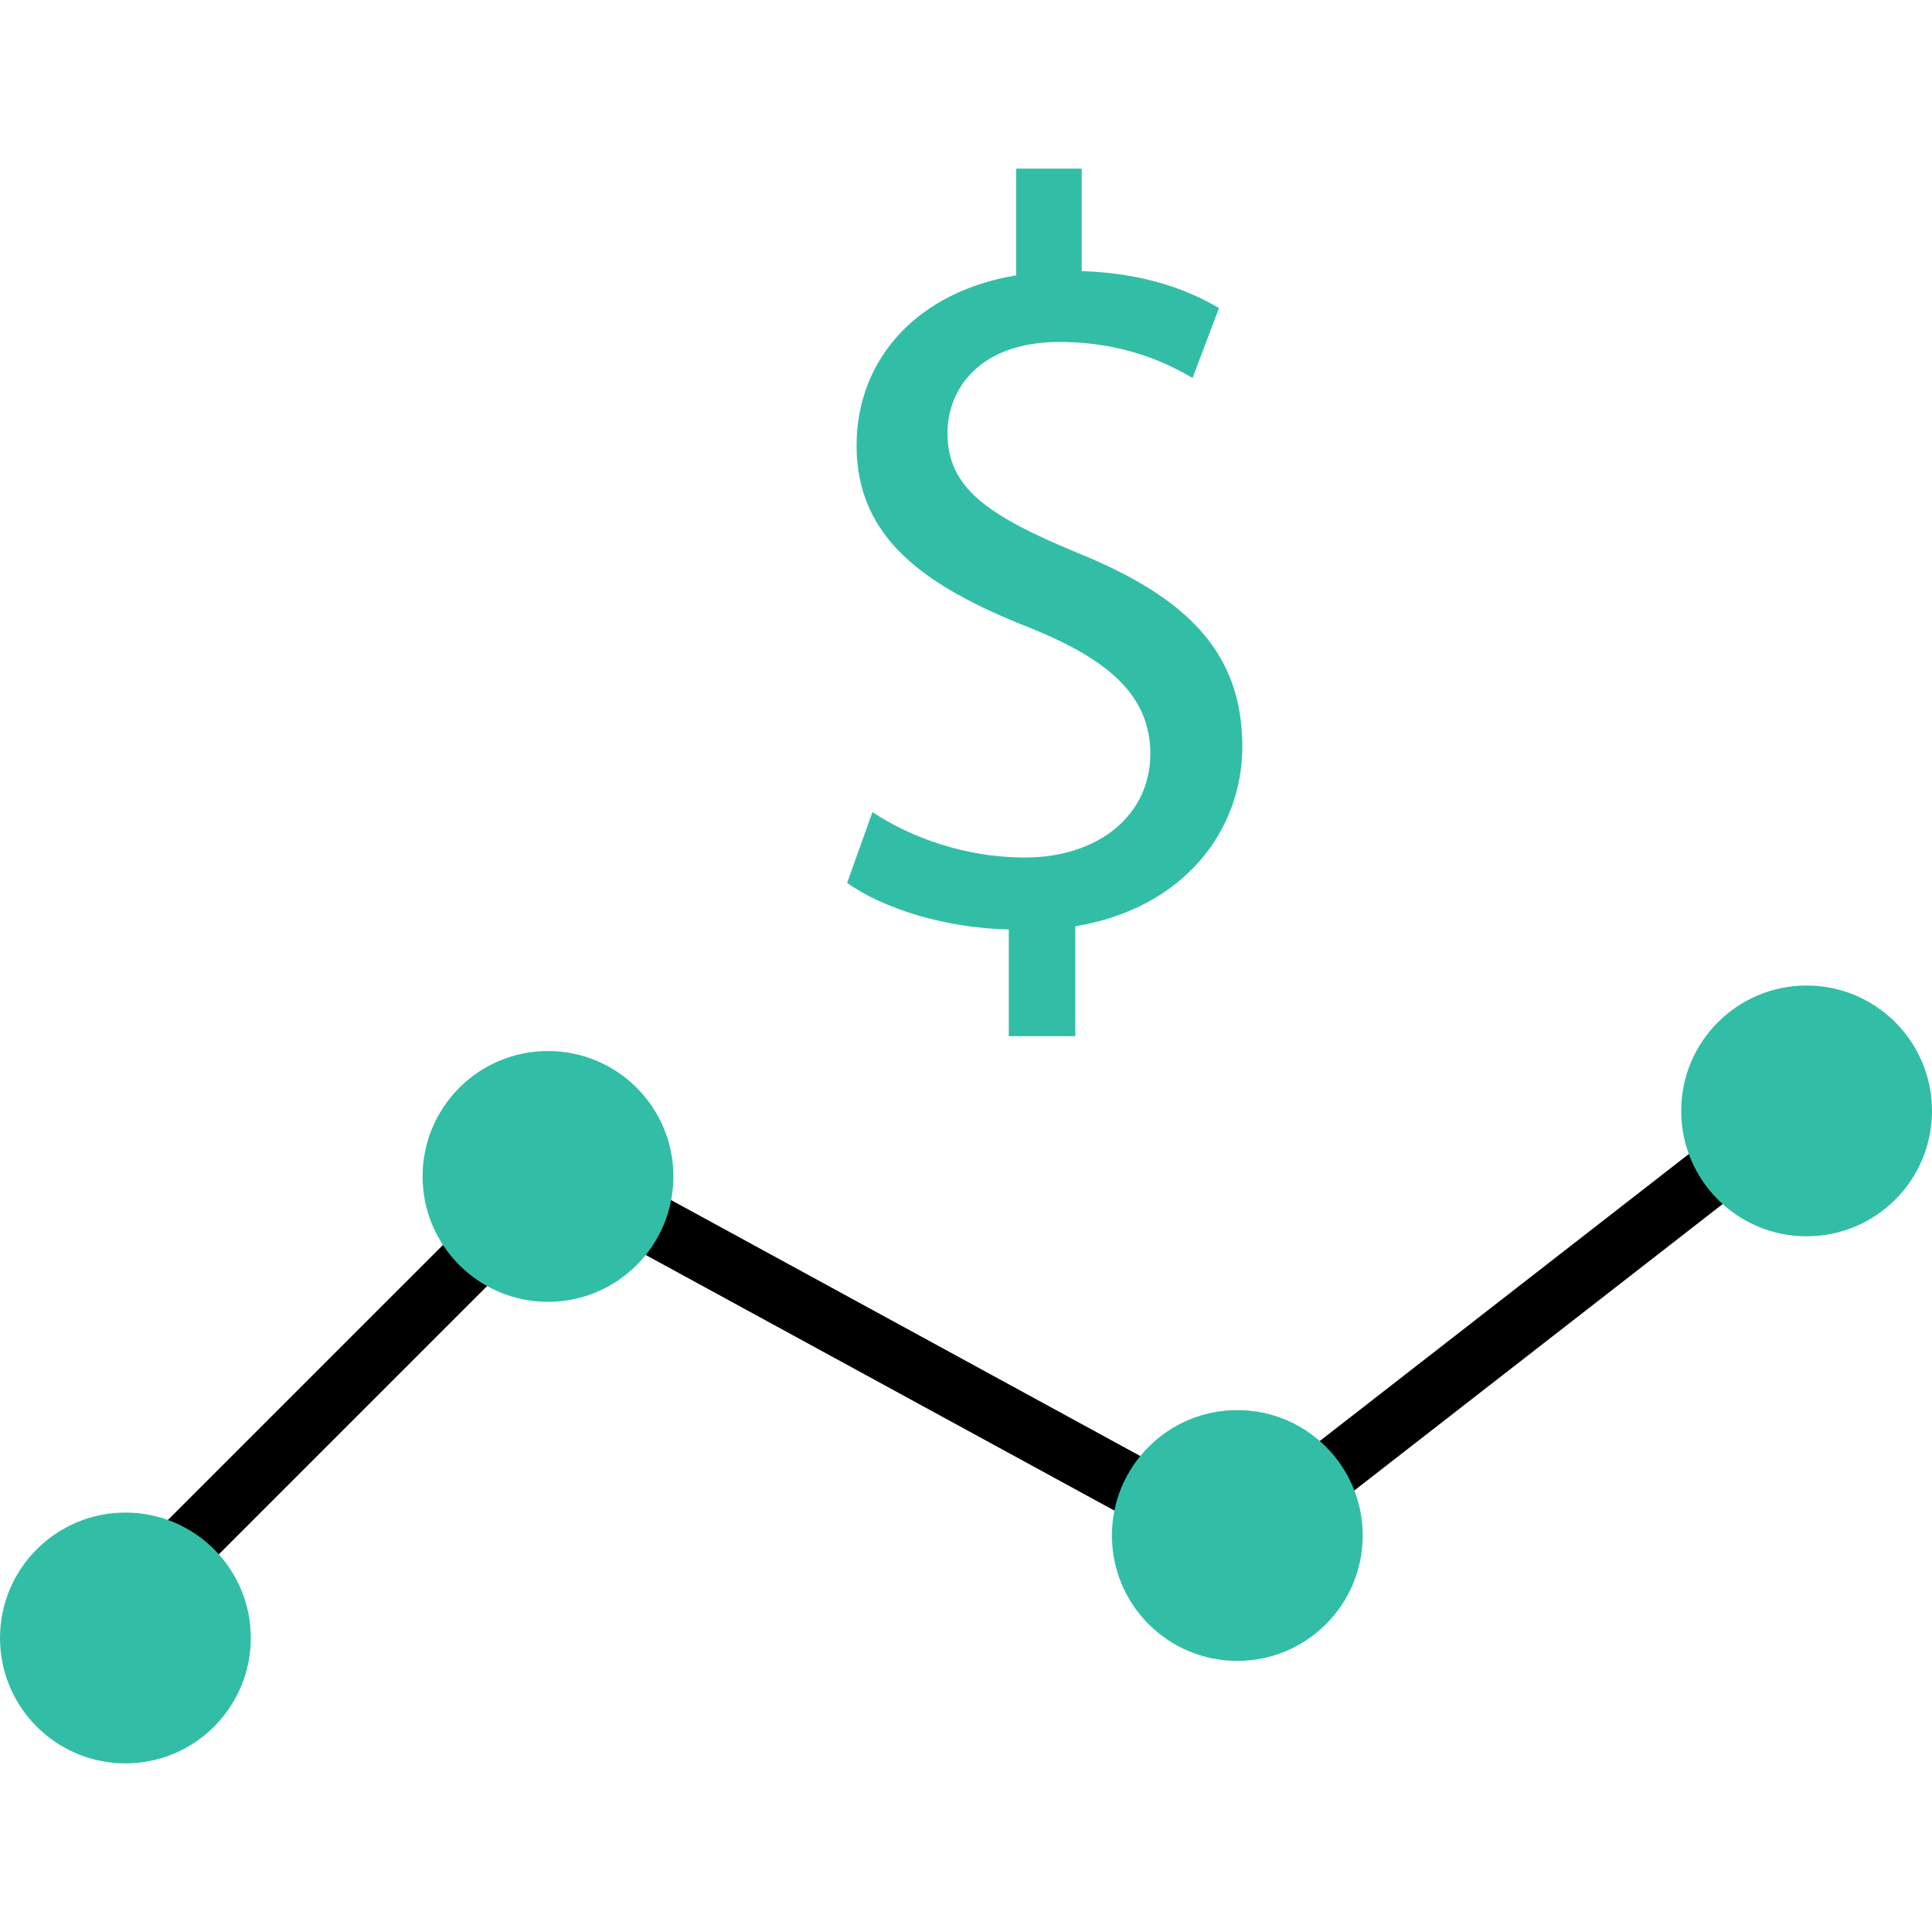
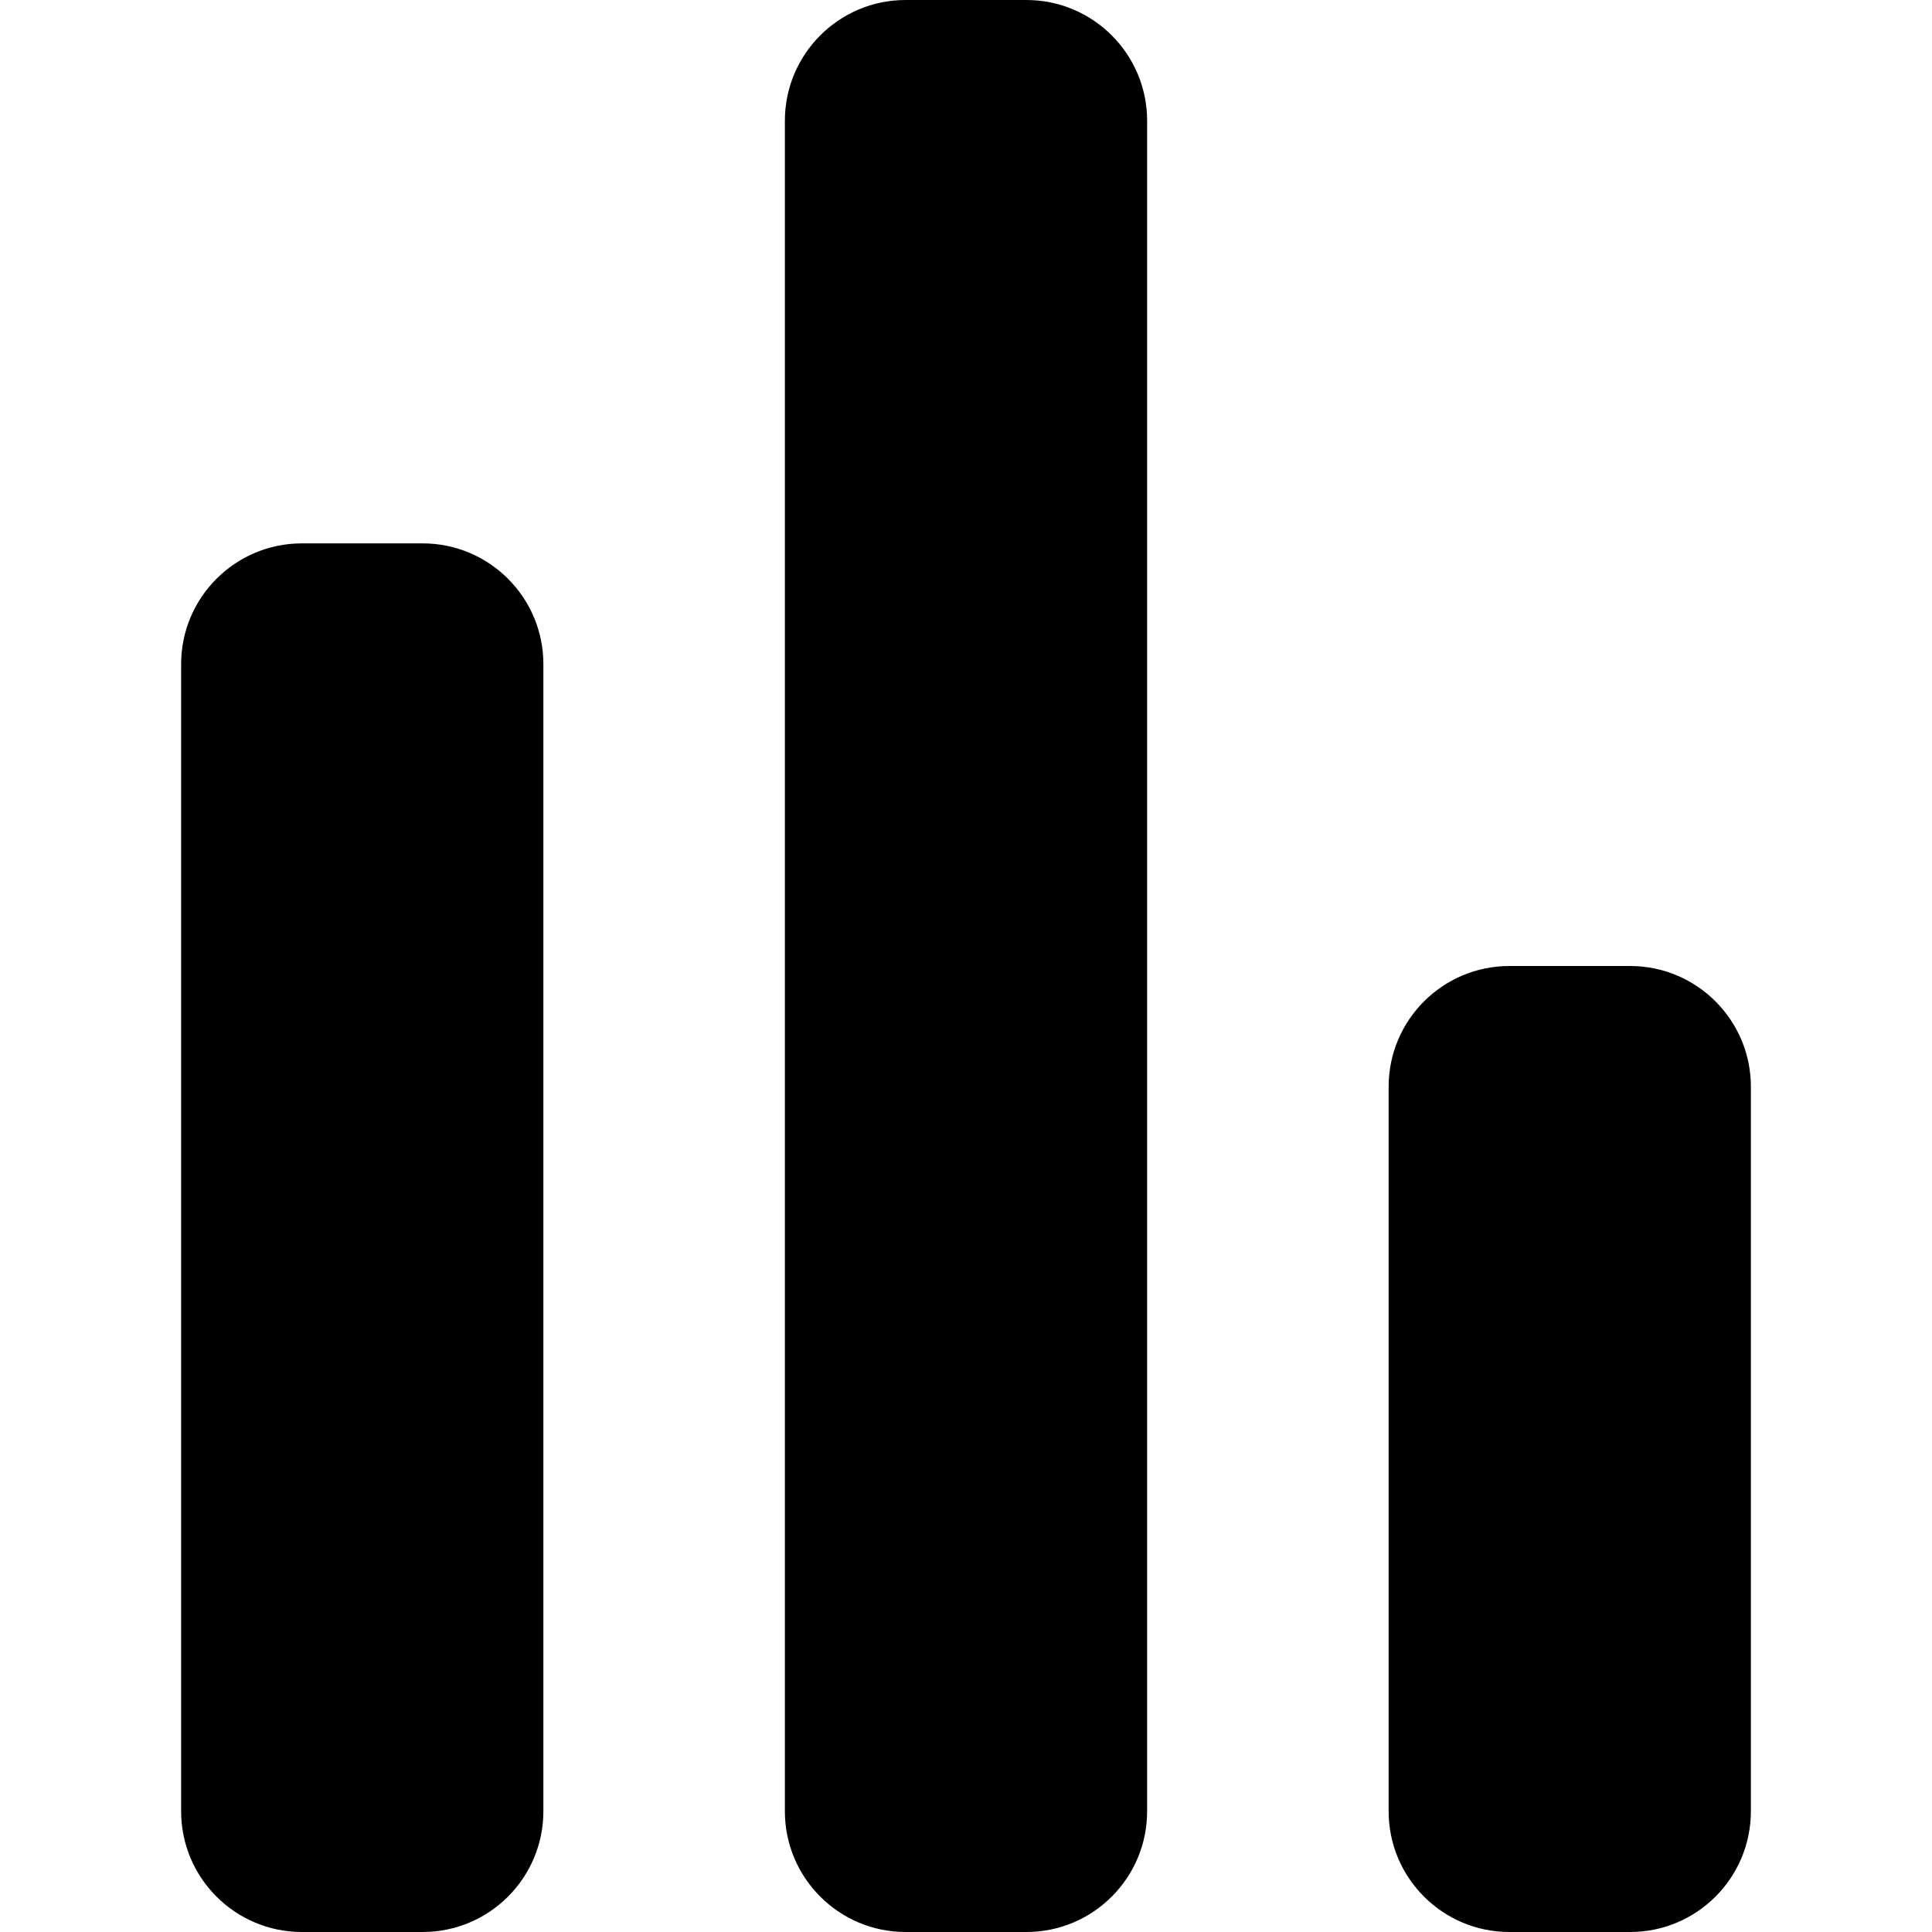
- <svg xmlns="http://www.w3.org/2000/svg" height="800px" width="800px" version="1.1" id="Layer_1" viewBox="0 0 512.48 512.48" xml:space="preserve">
-   <polygon points="38.928,431.416 27.616,420.104 146.56,301.176 327.44,399.848 470.784,288.376 480.592,301 328.976,418.904   149.392,320.952 " />
-   <g>
-     <path style="fill:#32BEA6;" d="M267.584,274.856v-28.32c-16.256-0.288-33.056-5.328-42.88-12.336l6.72-18.784   c10.096,6.72,24.672,12.048,40.352,12.048c19.904,0,33.36-11.488,33.36-27.472c0-15.408-10.944-24.944-31.664-33.344   c-28.592-11.216-46.256-24.112-46.256-48.48c0-23.264,16.544-40.928,42.336-45.12v-28.32h17.376v27.184   c16.816,0.56,28.32,5.04,36.432,9.808l-7.024,18.528c-5.872-3.376-17.376-9.536-35.312-9.536   c-21.584,0-29.696,12.896-29.696,24.096c0,14.576,10.368,21.856,34.752,31.952c28.88,11.776,43.456,26.336,43.456,51.296   c0,22.144-15.424,42.88-44.304,47.648v29.152H267.584z" />
-     <circle style="fill:#32BEA6;" cx="479.216" cy="294.68" r="33.264" />
-     <circle style="fill:#32BEA6;" cx="33.264" cy="434.488" r="33.264" />
-     <circle style="fill:#32BEA6;" cx="145.36" cy="312.056" r="33.264" />
-     <circle style="fill:#32BEA6;" cx="328.208" cy="407.304" r="33.264" />
+ <svg xmlns="http://www.w3.org/2000/svg" viewBox="-3 0 32 32" version="1.1">
+   <defs>
+ 
+ </defs>
+   <g id="Page-1" stroke="none" stroke-width="1" fill="currentColor" fill-rule="evenodd">
+     <g id="Icon-Set-Filled" transform="translate(-314, -673)" fill="#000000">
+       <path d="M328,673 L326,673 C324.896,673 324,673.896 324,675 L324,703 C324,704.104 324.896,705 326,705 L328,705 C329.104,705 330,704.104 330,703 L330,675 C330,673.896 329.104,673 328,673 L328,673 Z M338,689 L336,689 C334.896,689 334,689.896 334,691 L334,703 C334,704.104 334.896,705 336,705 L338,705 C339.104,705 340,704.104 340,703 L340,691 C340,689.896 339.104,689 338,689 L338,689 Z M318,682 L316,682 C314.896,682 314,682.896 314,684 L314,703 C314,704.104 314.896,705 316,705 L318,705 C319.104,705 320,704.104 320,703 L320,684 C320,682.896 319.104,682 318,682 L318,682 Z" id="stats">
+ 
+ </path>
+     </g>
  </g>
</svg>
